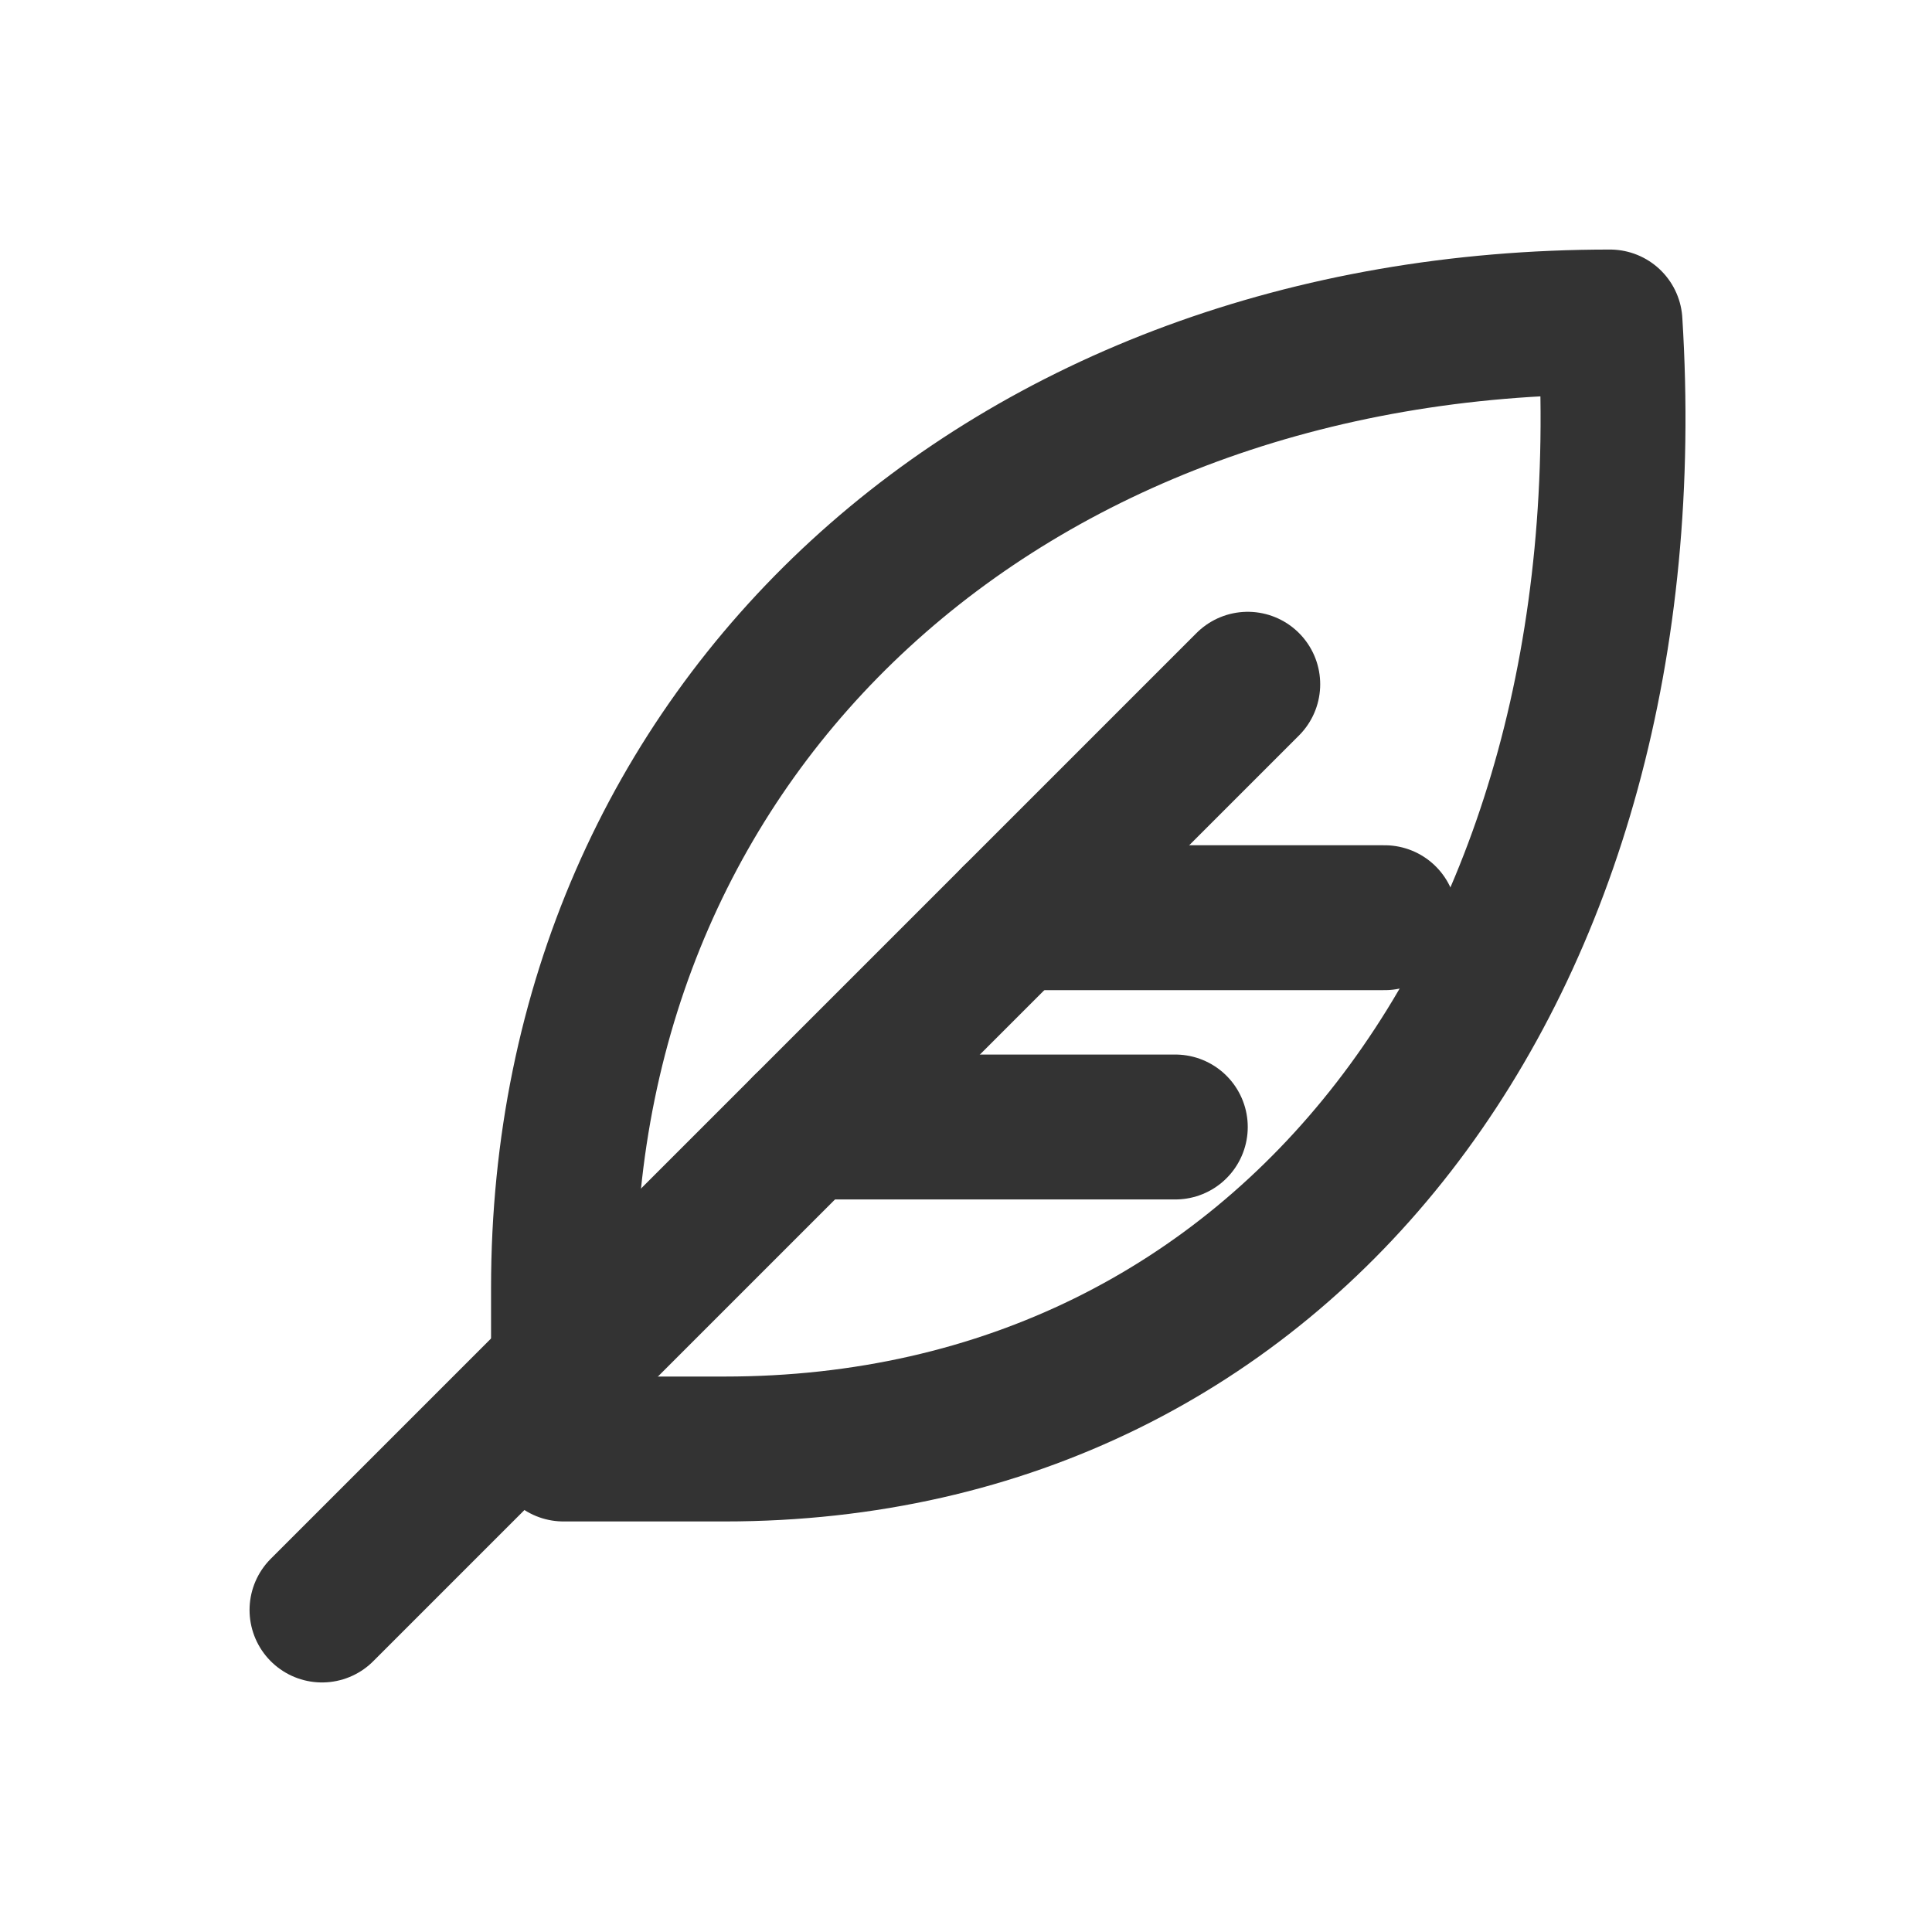
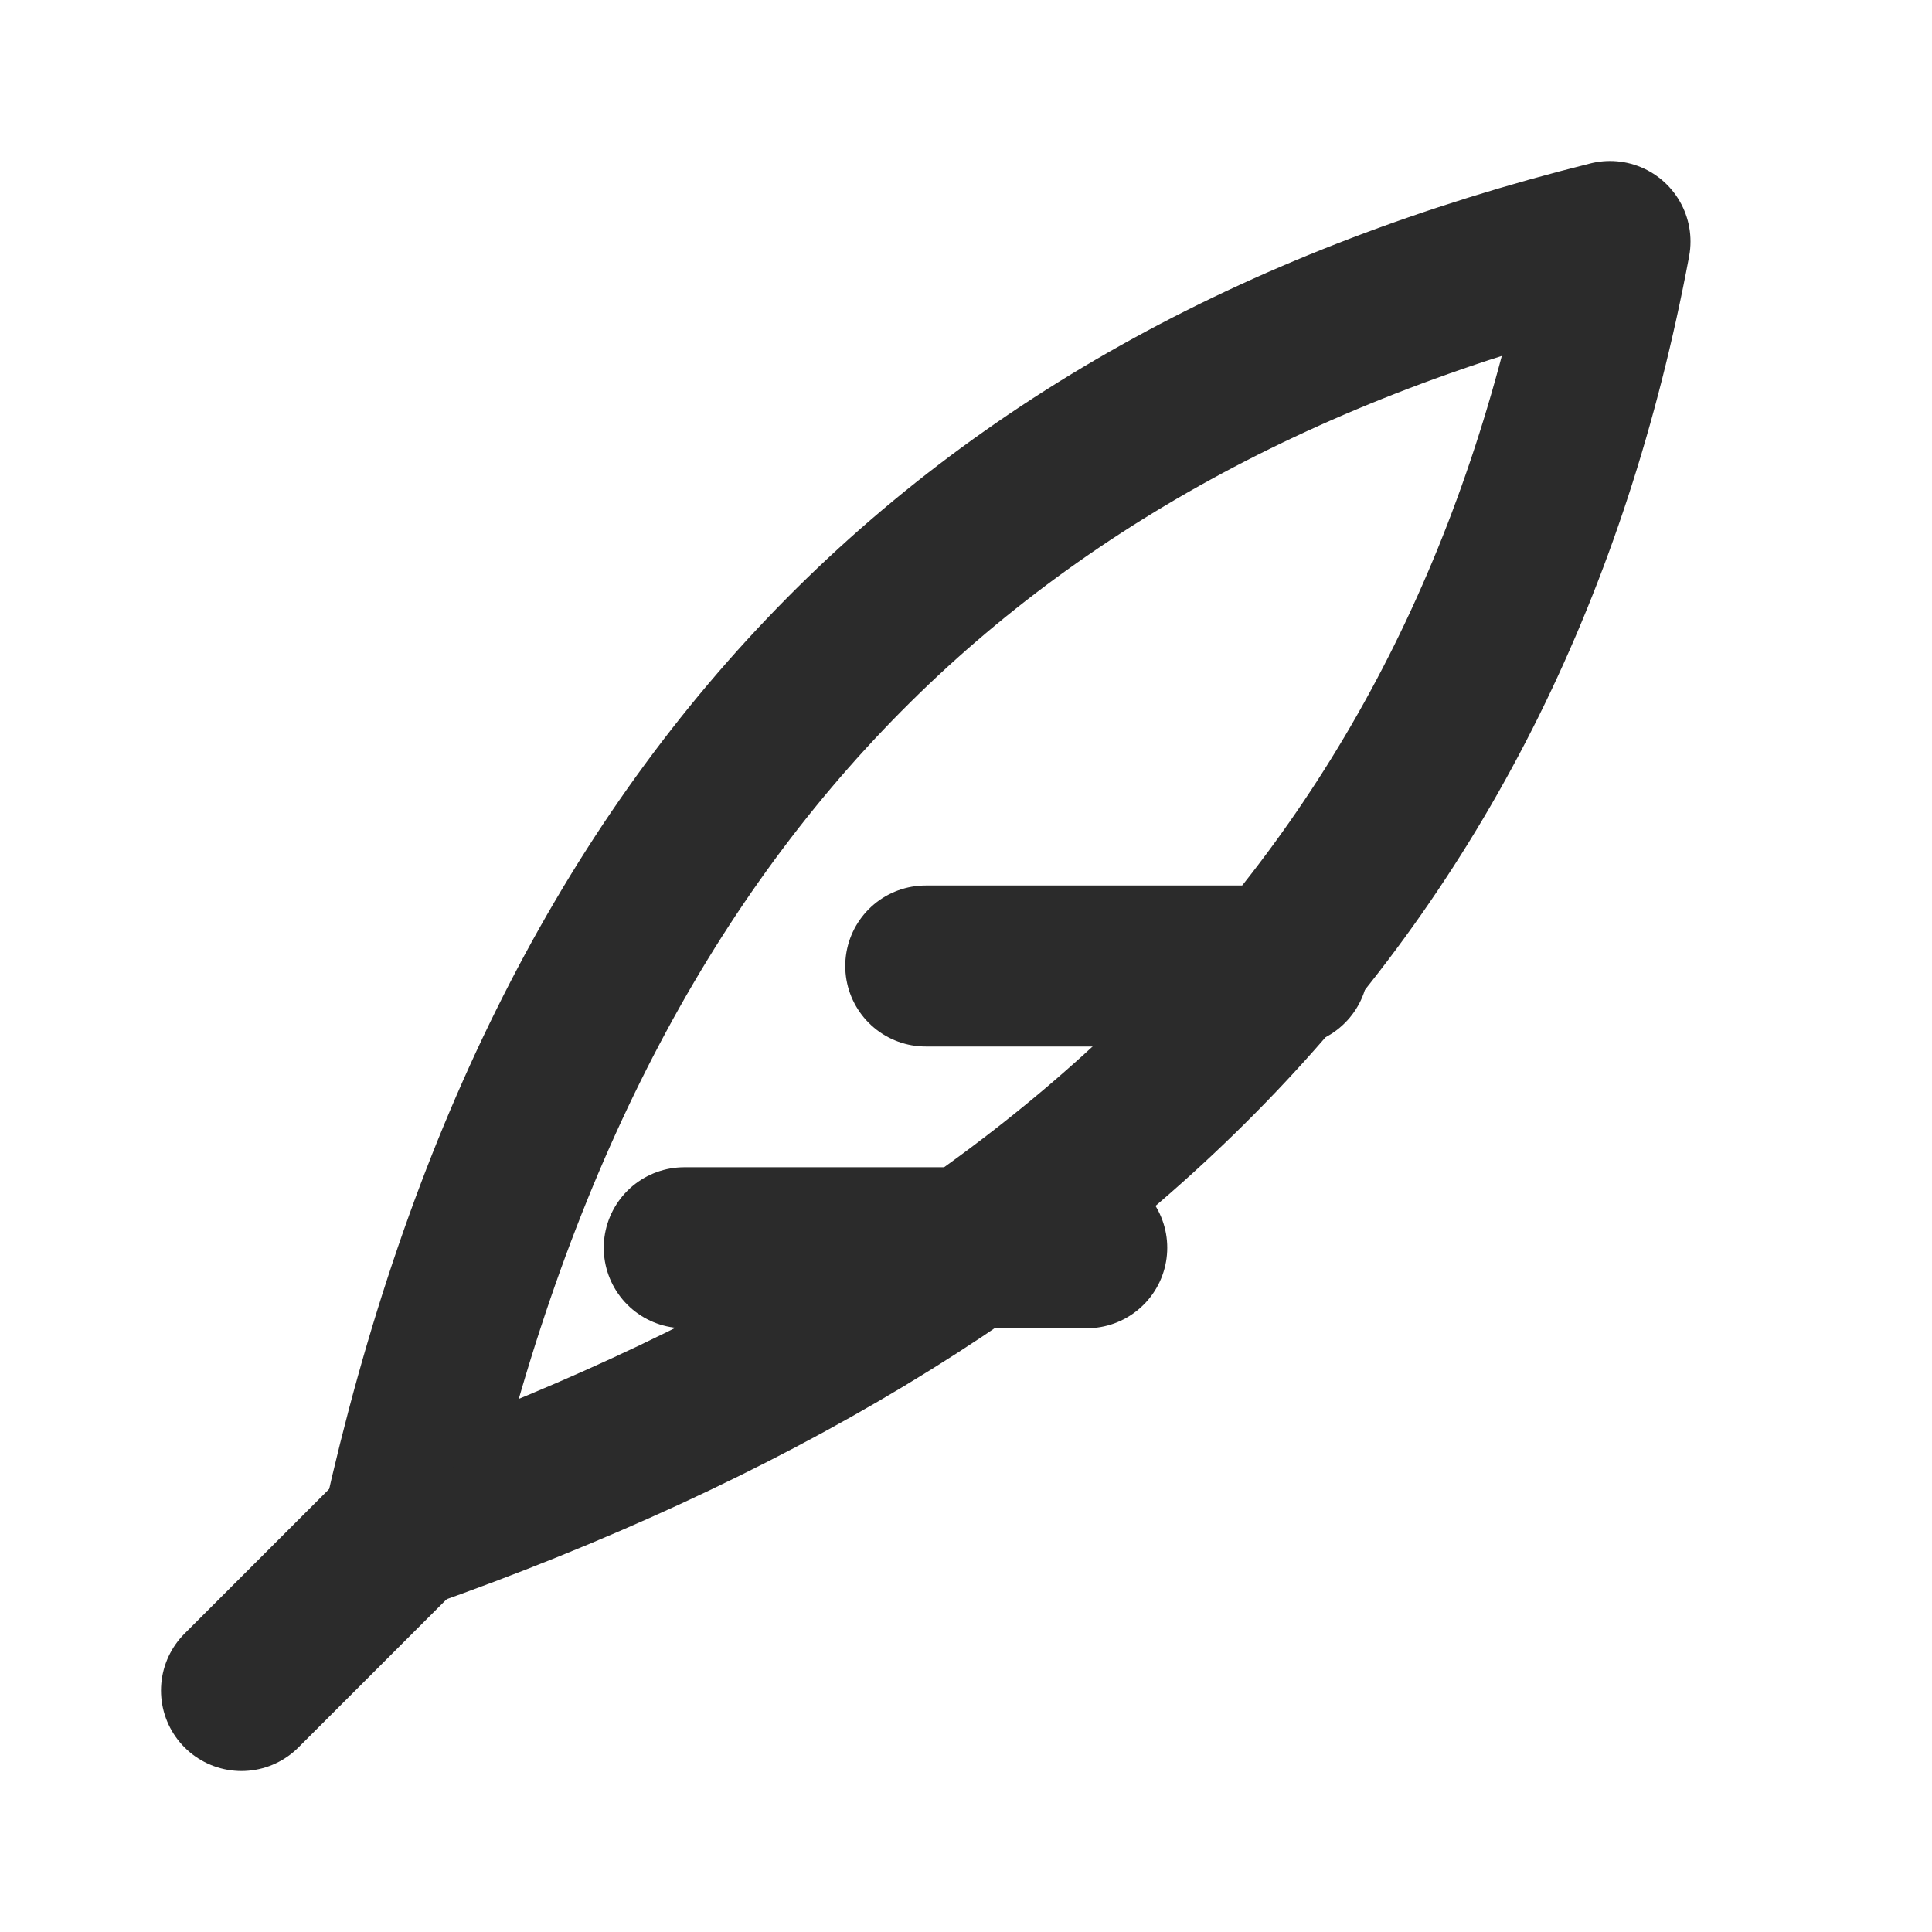
- <svg xmlns="http://www.w3.org/2000/svg" viewBox="0 0 24 24" width="24" height="24" fill="none" stroke="#333" stroke-width="1.8" stroke-linecap="round" stroke-linejoin="round">
-   <path d="M20 4c-7.5 0-13 5-13 12v2h2c7 0 11.5-6 11-14z" />
-   <path d="M4 20 15.5 8.5" />
-   <path d="M10 14h4.6" />
-   <path d="M12.6 11.4h4.6" />
+ <svg xmlns="http://www.w3.org/2000/svg" width="24" height="24" viewBox="0 0 24 24" fill="none" stroke="#2b2b2b" stroke-width="2" stroke-linecap="round" stroke-linejoin="round">
+   <path d="M5 19C7 10 12 5 20 3c-1.5 8-6.5 13-15 16z" />
+   <path d="M5 19l-2 2M8.5 15.5h5M11.5 12h4.5" />
</svg>
